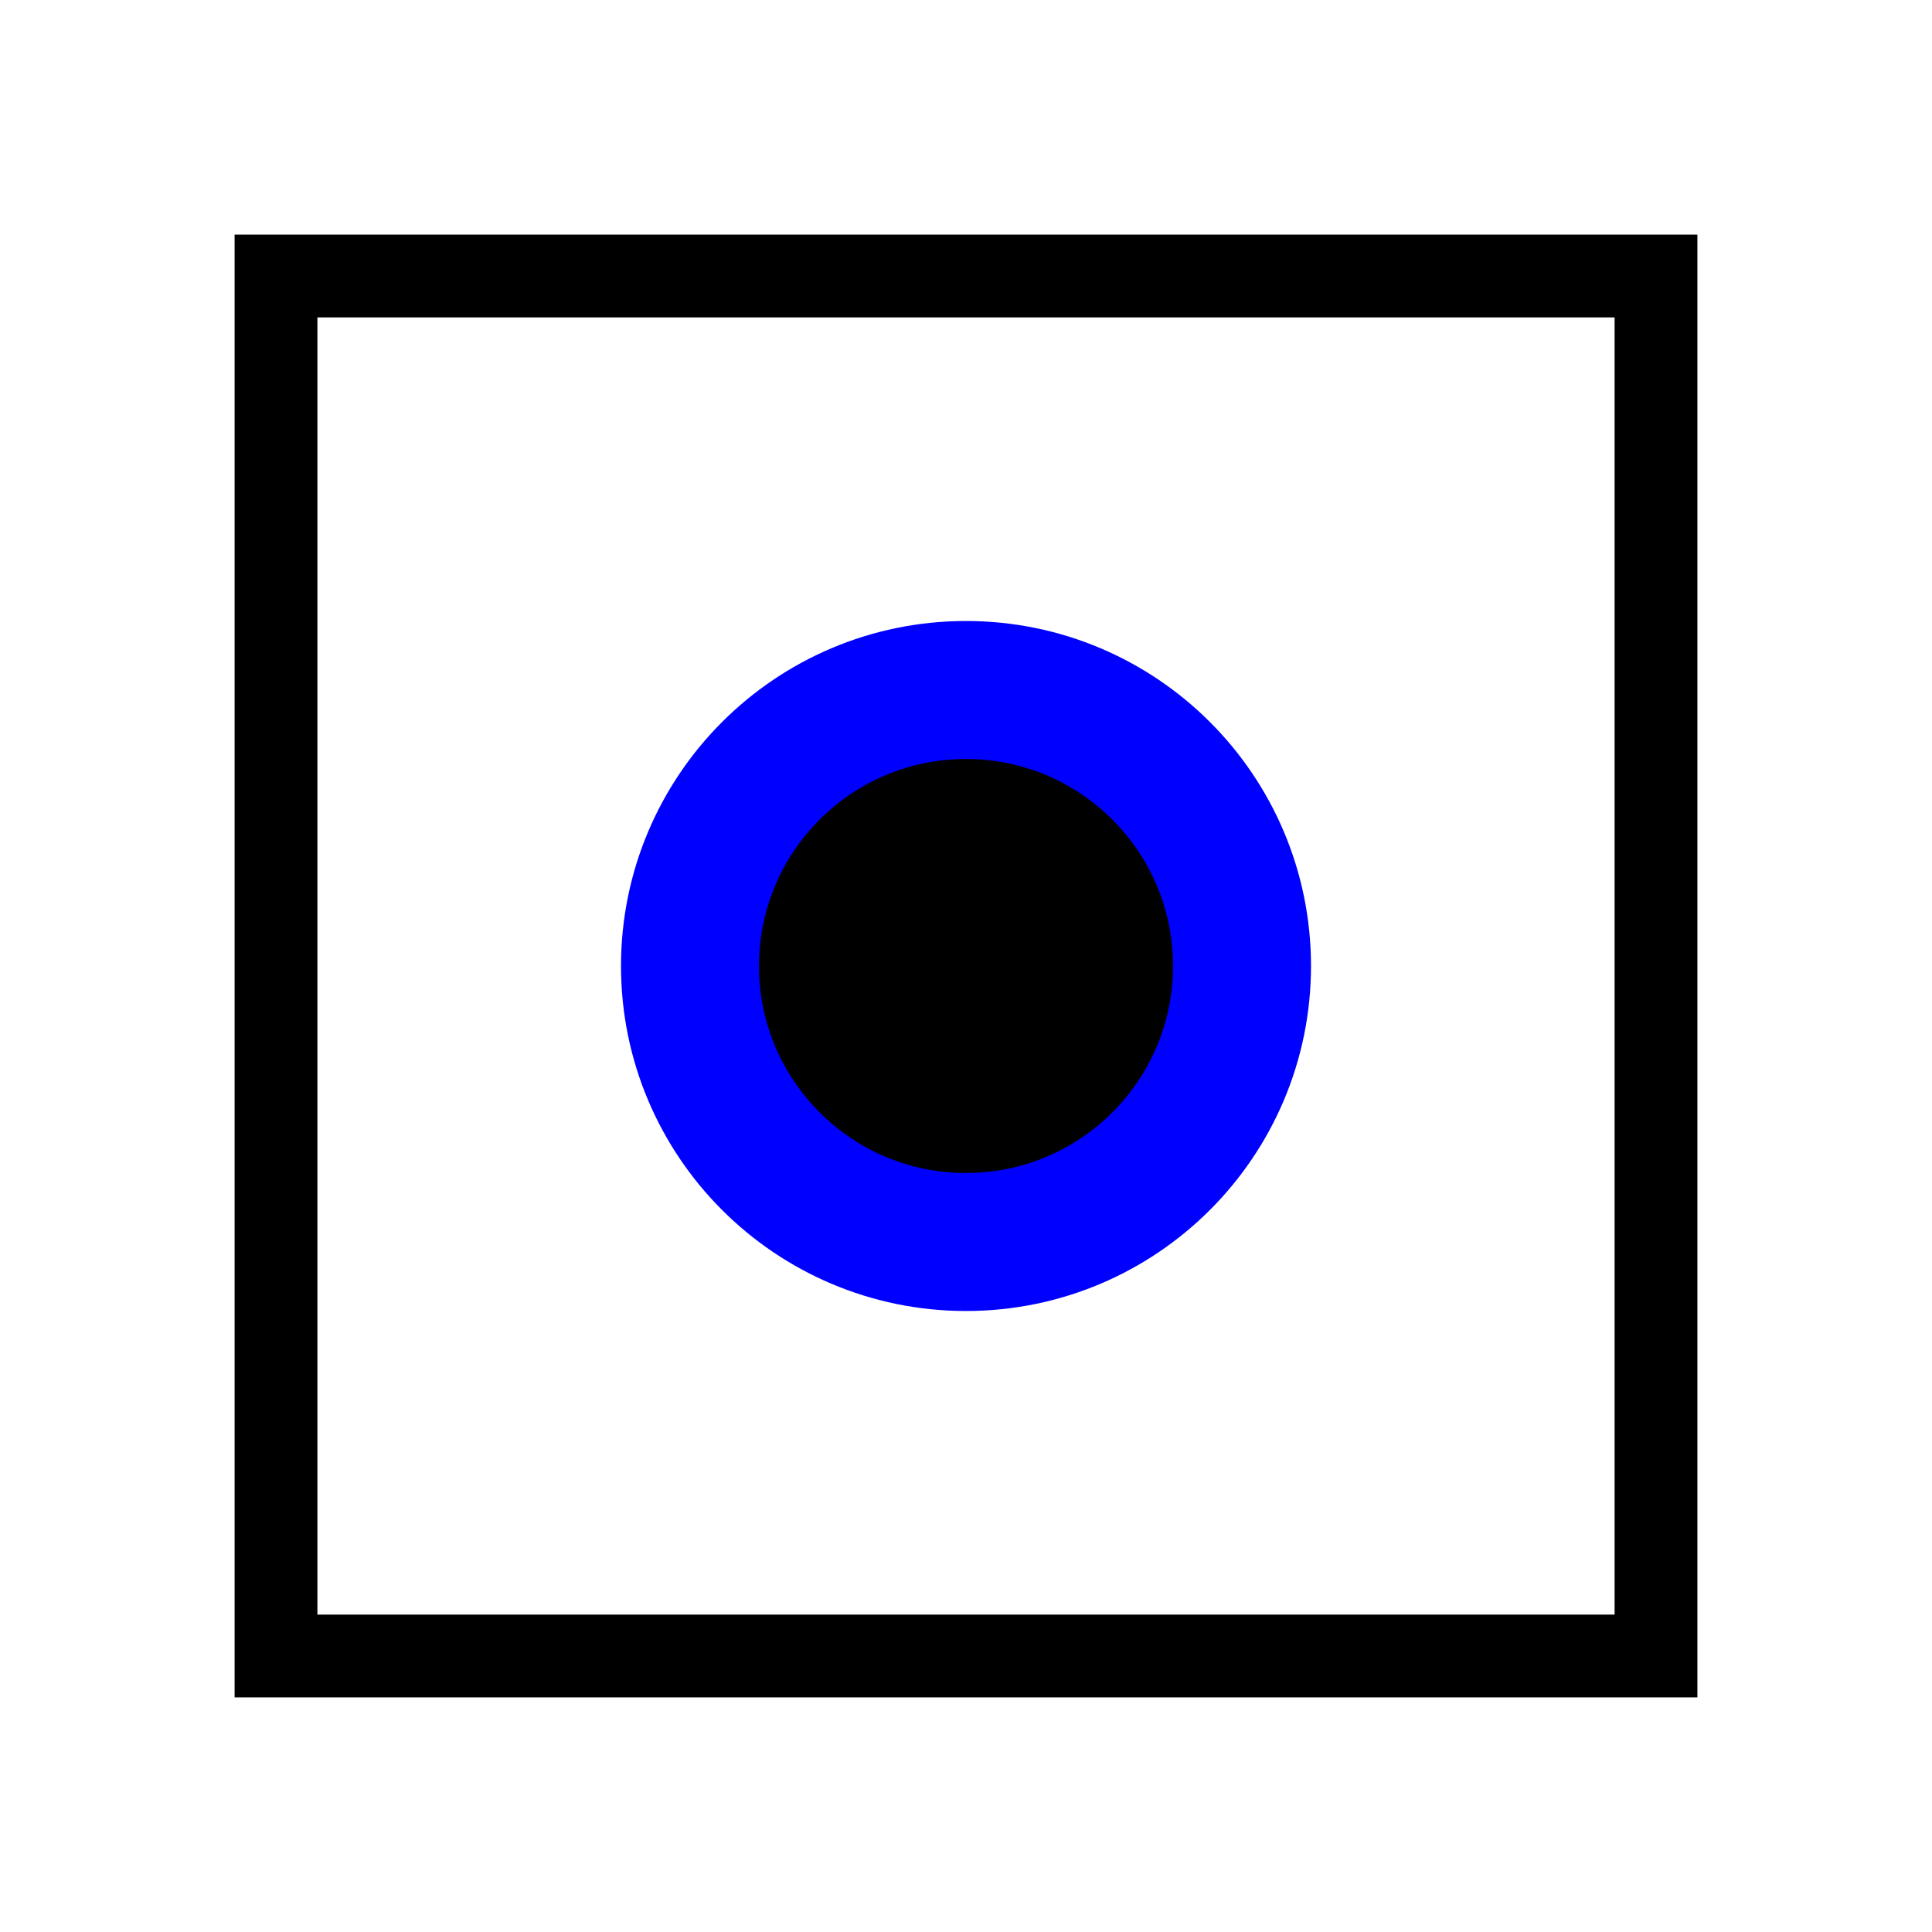
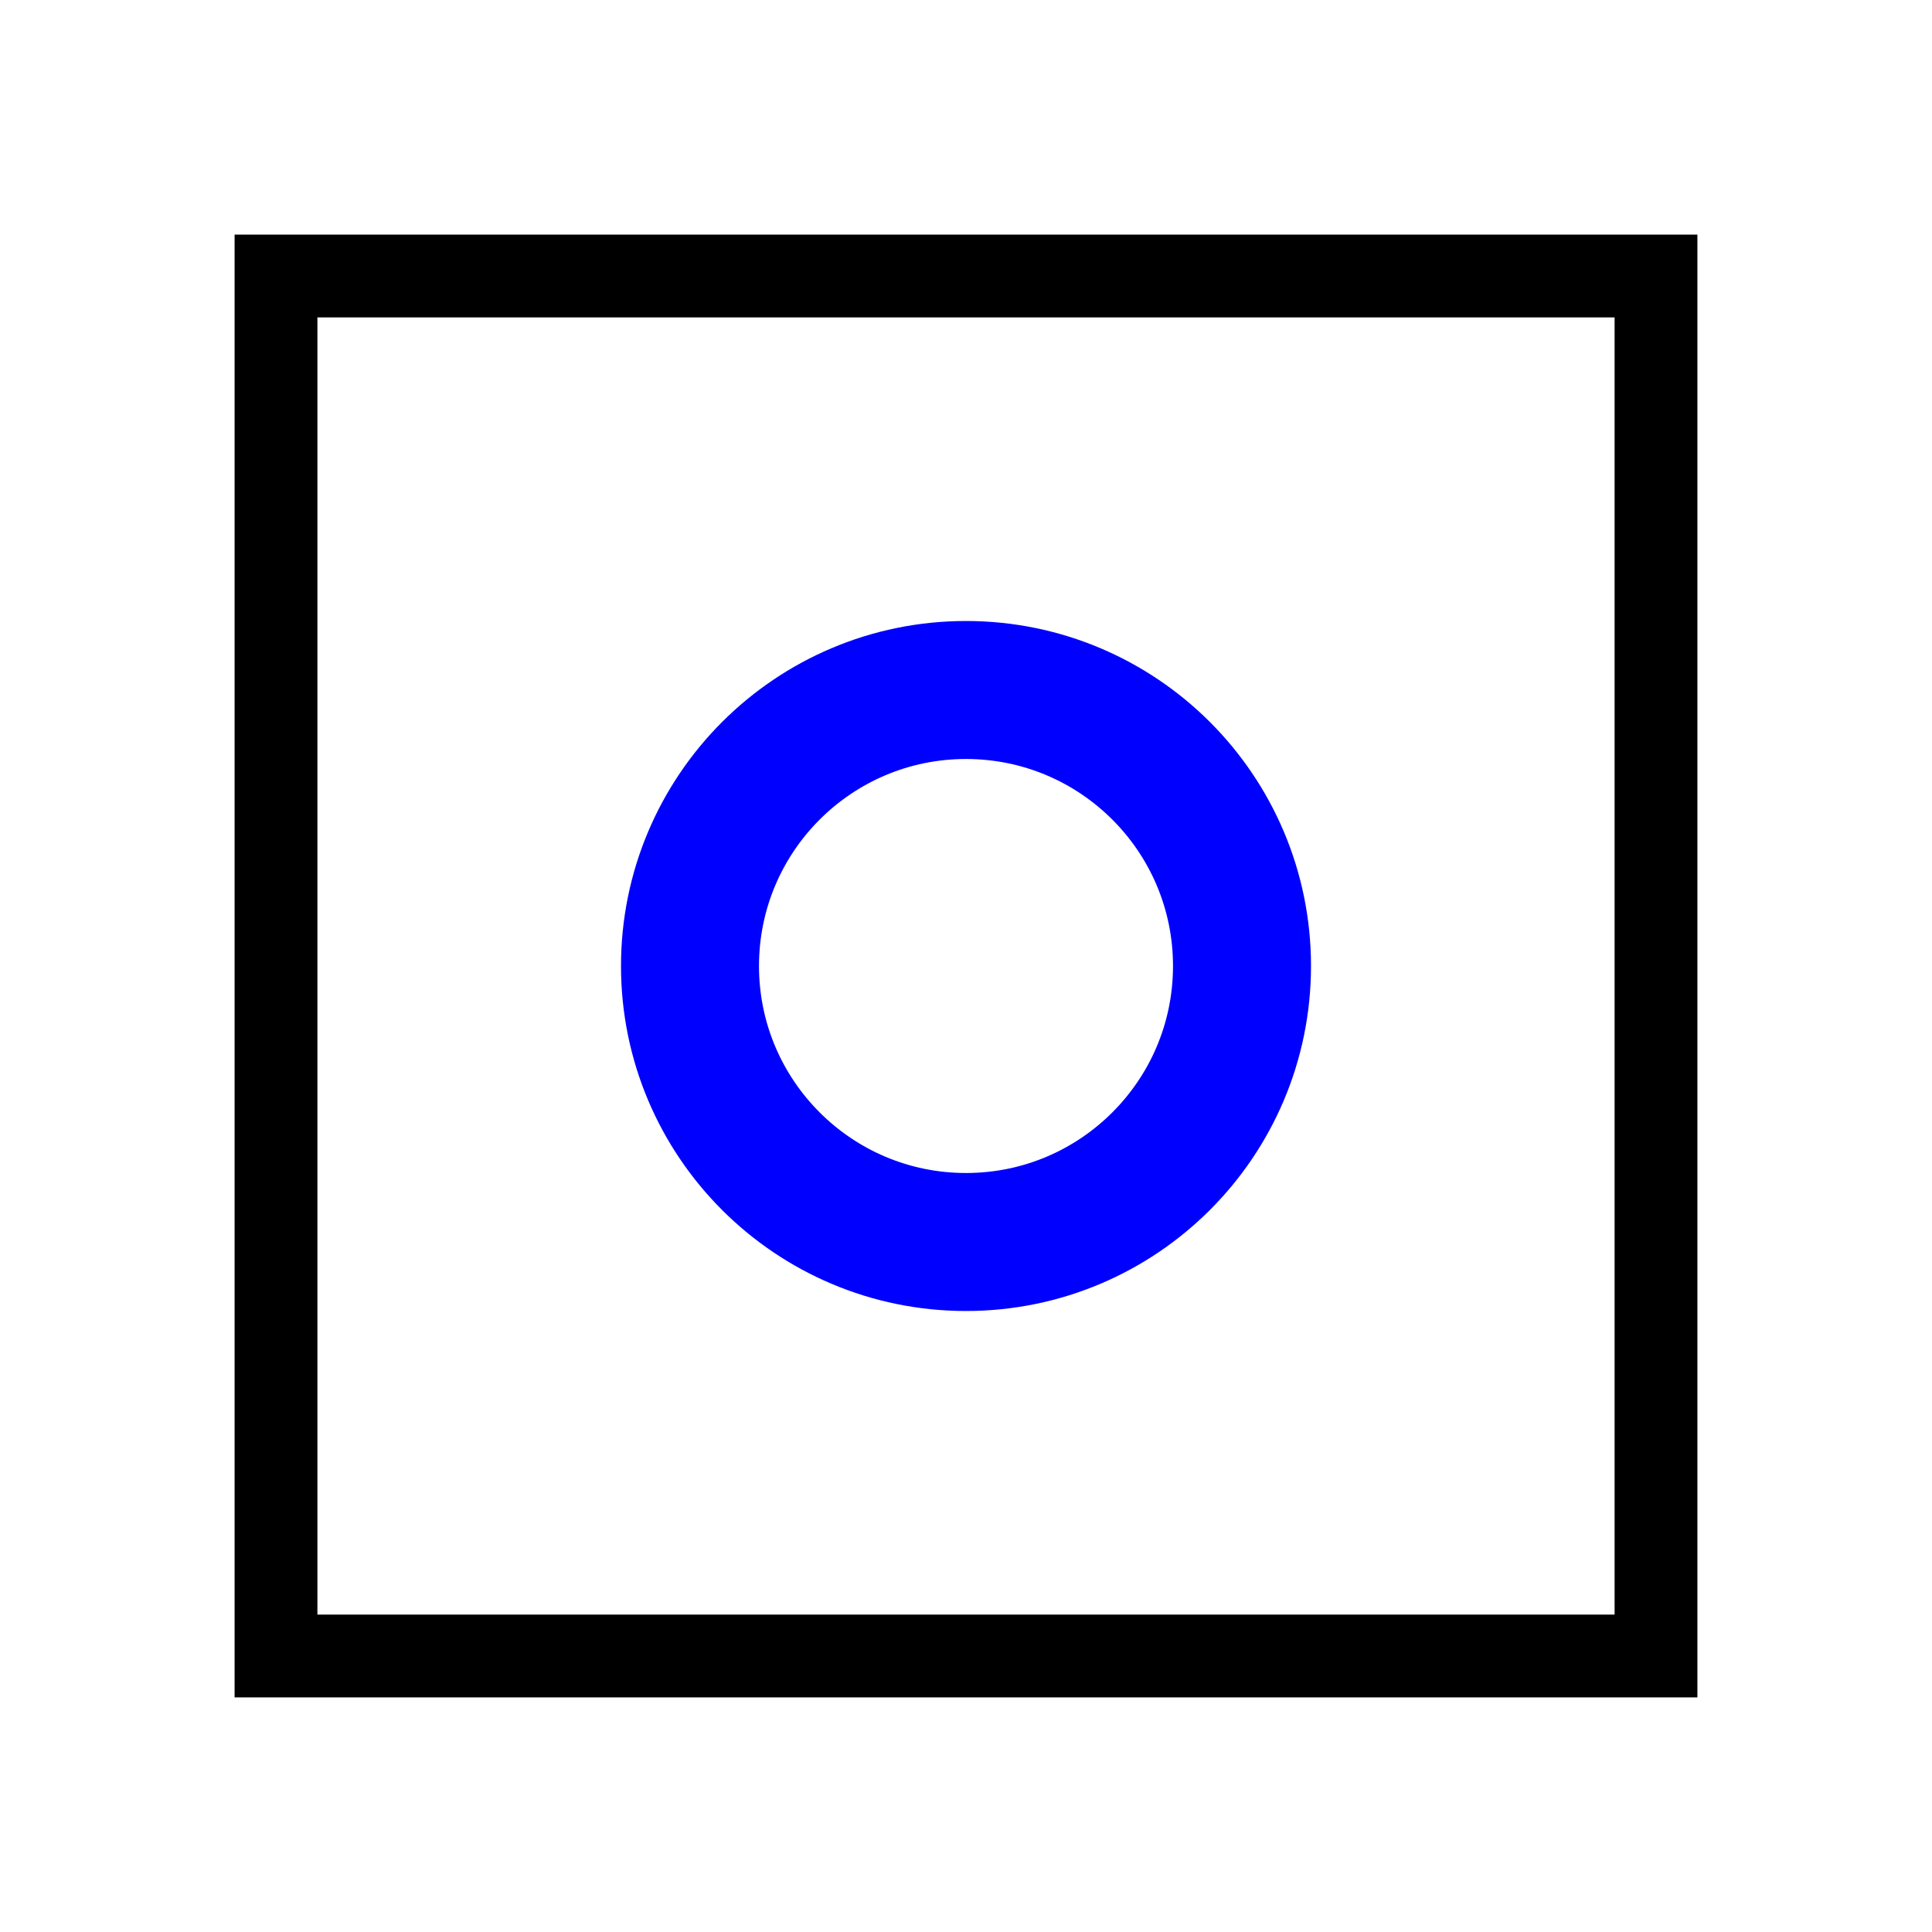
<svg xmlns="http://www.w3.org/2000/svg" viewBox="0 0 70 70">
  <path d="M10,10 l0,50 l50,0 l0,-50 z" fill="none" stroke="black" stroke-width="3" />
-   <circle cx="35" cy="35" r="10" stroke="blue" stroke-width="5" />
+   <circle cx="35" cy="35" fill="none" r="10" stroke="blue" stroke-width="5" />
</svg>
